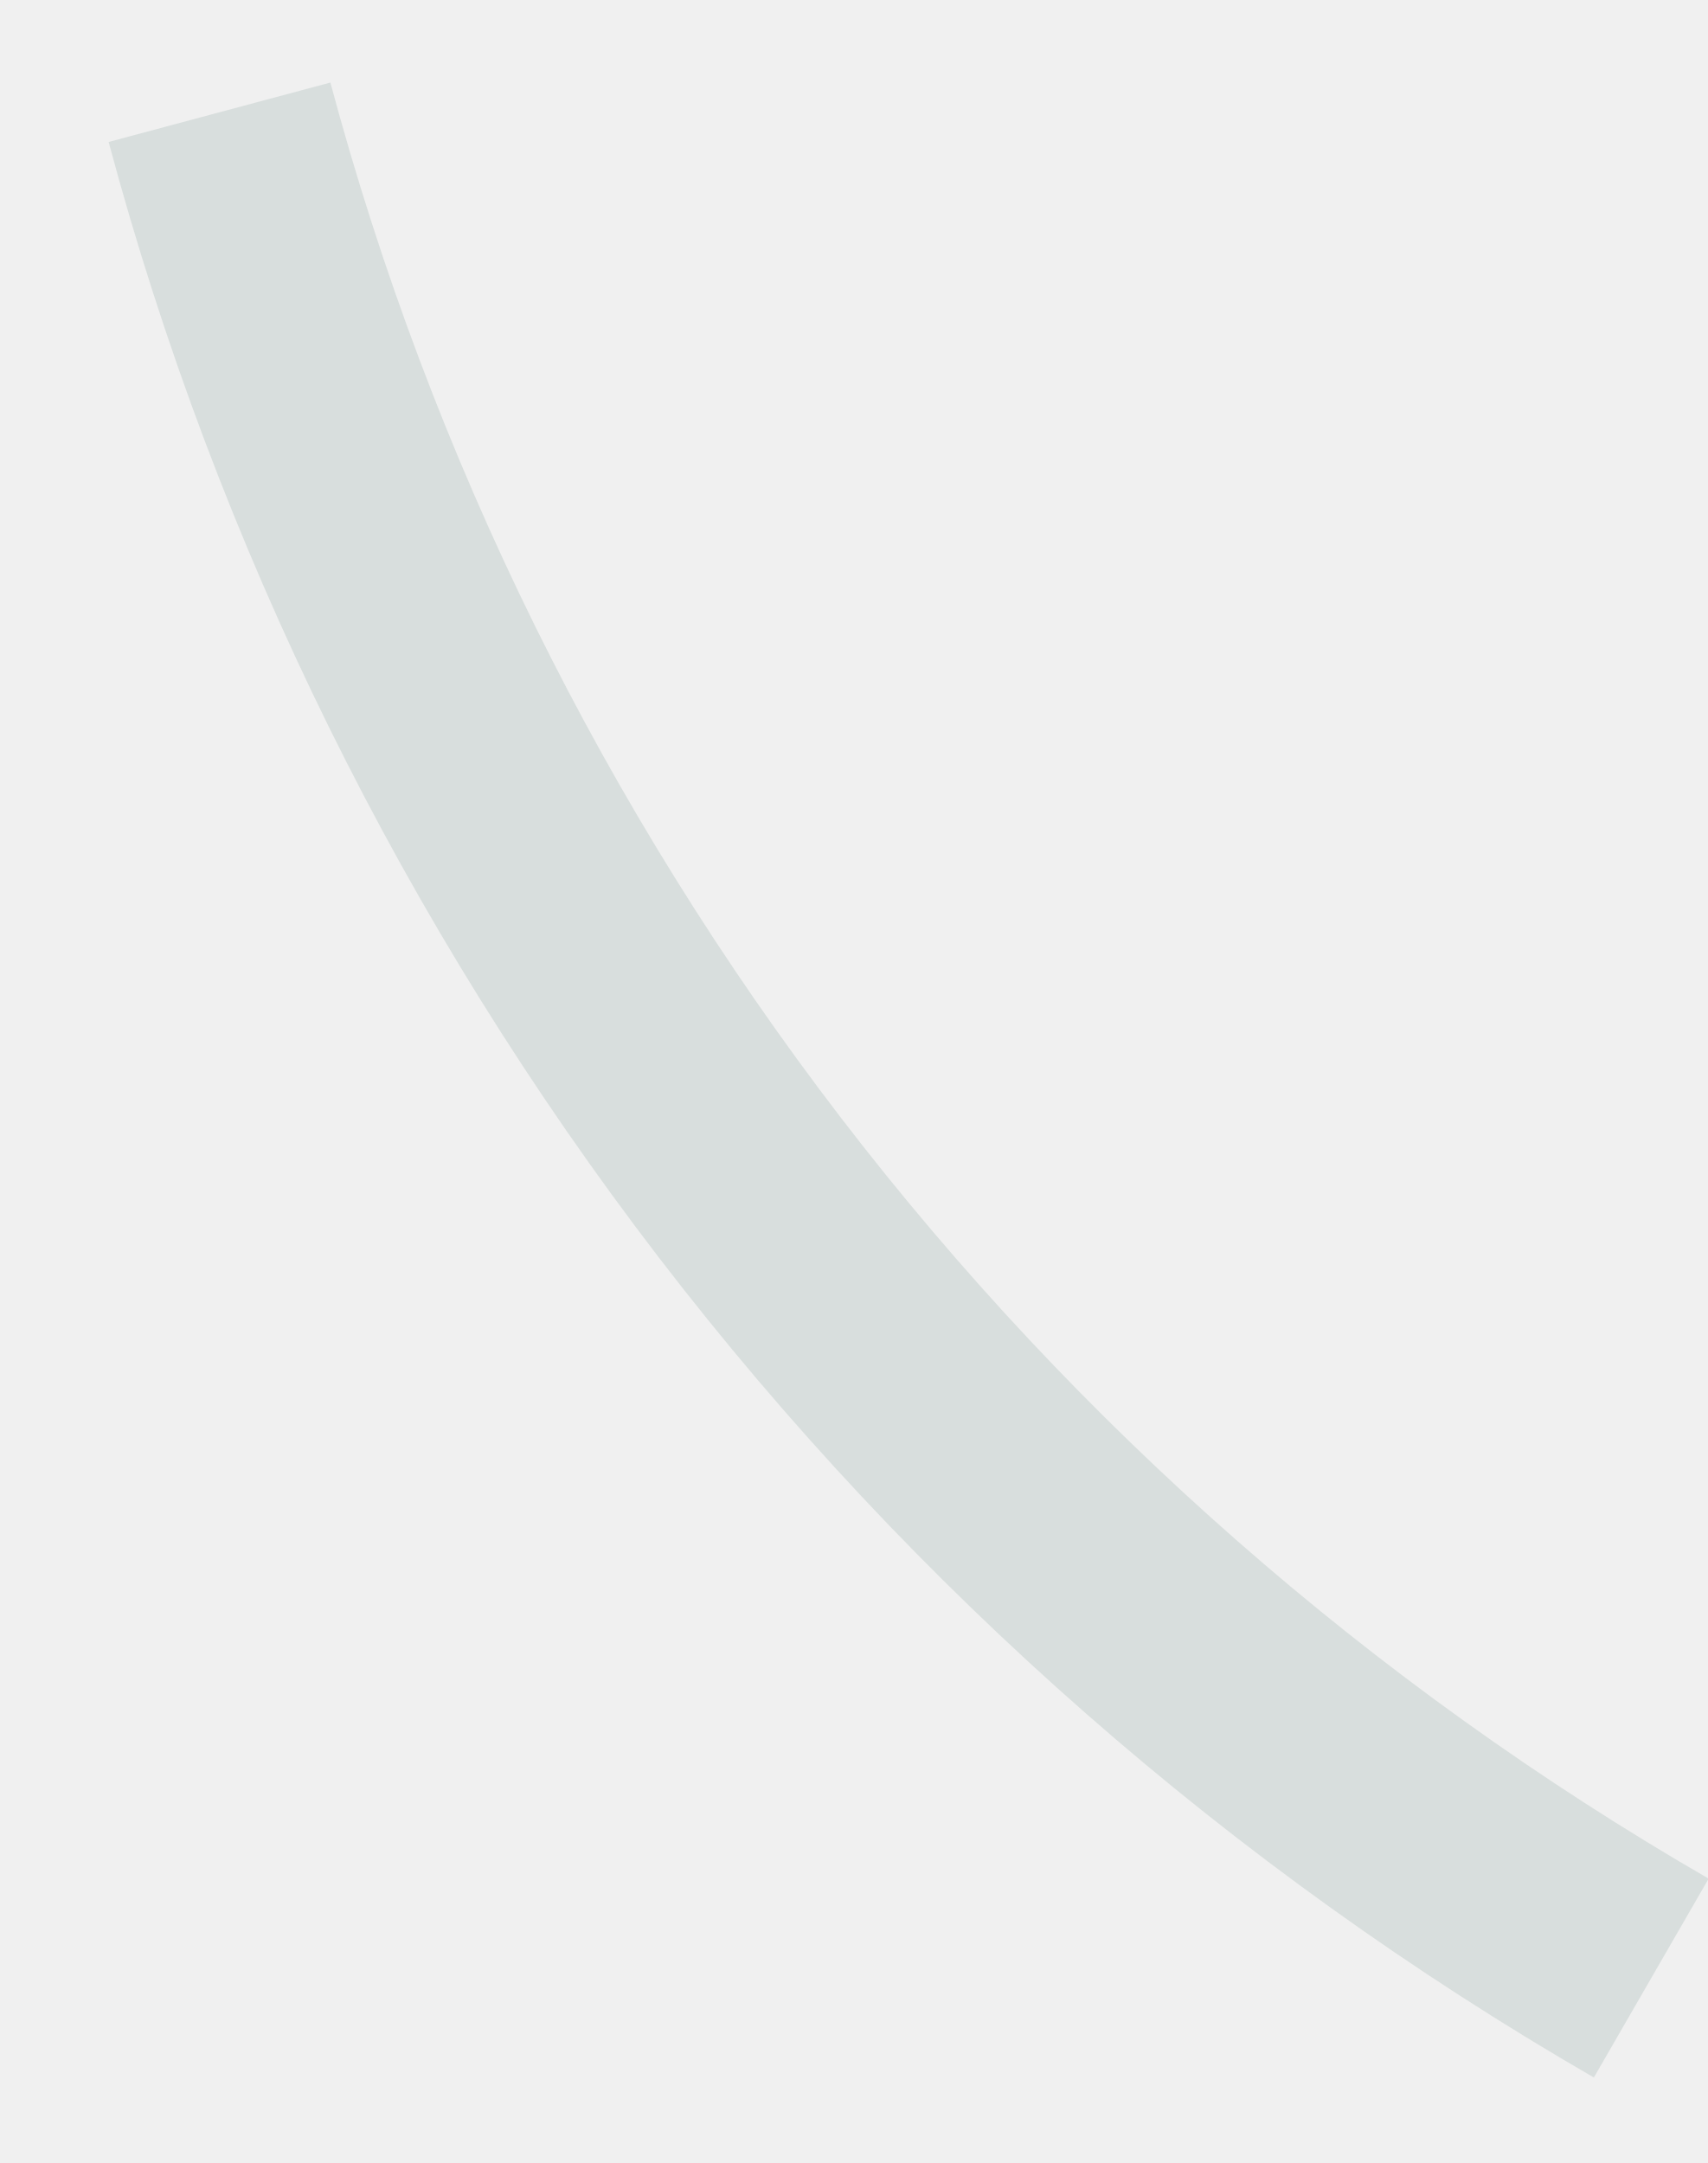
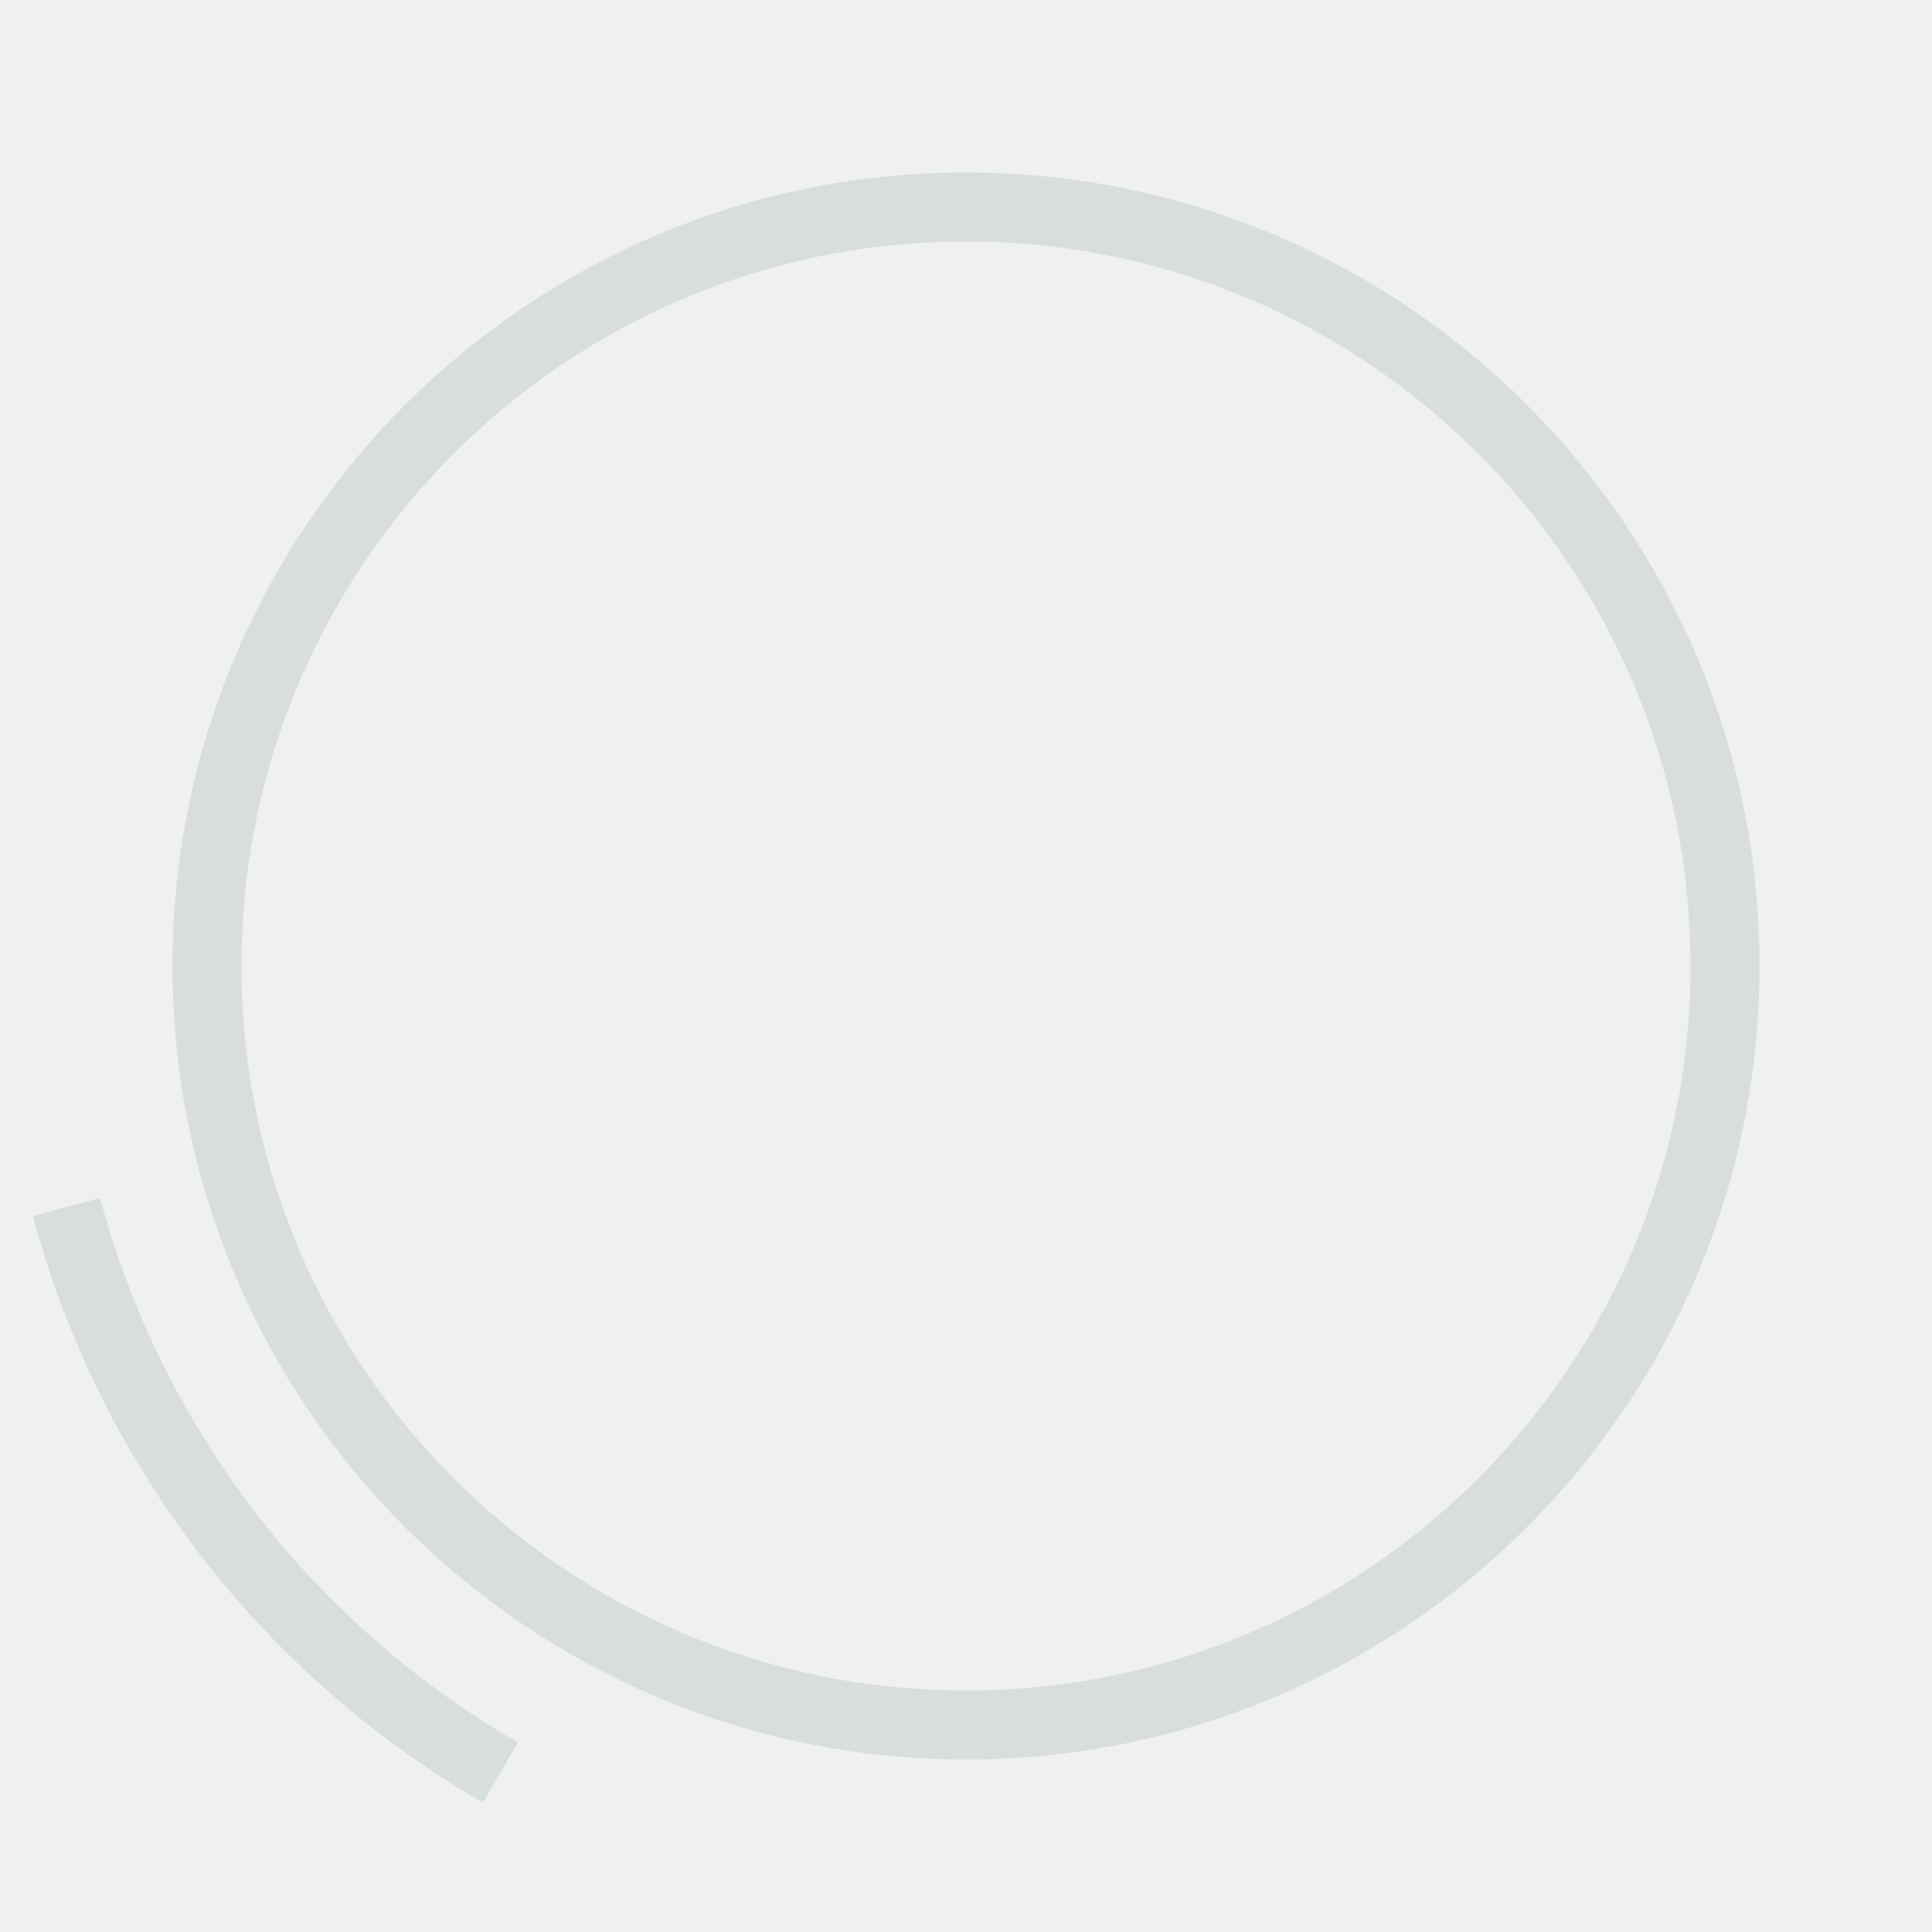
- <svg xmlns="http://www.w3.org/2000/svg" width="15" height="19" viewBox="0 0 15 19" fill="none">
+ <svg xmlns="http://www.w3.org/2000/svg" width="56" height="56" viewBox="0 0 56 56" fill="none">
+   <circle opacity="0.1" cx="28" cy="28" r="22" stroke="#013D31" stroke-width="2" />
  <g opacity="0.1">
-     <mask id="path-1-inside-1_98_602" fill="white">
-       <path d="M0.954 1.247C1.906 4.799 3.548 8.128 5.786 11.045C8.025 13.963 10.816 16.41 14 18.249L15.008 16.502C12.053 14.796 9.463 12.525 7.386 9.818C5.309 7.11 3.785 4.021 2.902 0.725L0.954 1.247Z" />
+     <mask id="path-2-inside-1_2120_795" fill="white">
+       <path d="M0.954 35.247C1.906 38.799 3.548 42.128 5.786 45.045C8.025 47.962 10.816 50.41 14 52.249L15.008 50.502C12.053 48.796 9.463 46.525 7.386 43.818C5.309 41.111 3.785 38.021 2.902 34.725L0.954 35.247Z" />
    </mask>
-     <path d="M0.954 1.247C1.906 4.799 3.548 8.128 5.786 11.045C8.025 13.963 10.816 16.41 14 18.249L15.008 16.502C12.053 14.796 9.463 12.525 7.386 9.818C5.309 7.11 3.785 4.021 2.902 0.725L0.954 1.247Z" stroke="#013D31" stroke-width="4" mask="url(#path-1-inside-1_98_602)" />
+     <path d="M0.954 35.247C1.906 38.799 3.548 42.128 5.786 45.045C8.025 47.962 10.816 50.41 14 52.249L15.008 50.502C12.053 48.796 9.463 46.525 7.386 43.818C5.309 41.111 3.785 38.021 2.902 34.725L0.954 35.247Z" stroke="#013D31" stroke-width="4" mask="url(#path-2-inside-1_2120_795)" />
  </g>
</svg>
